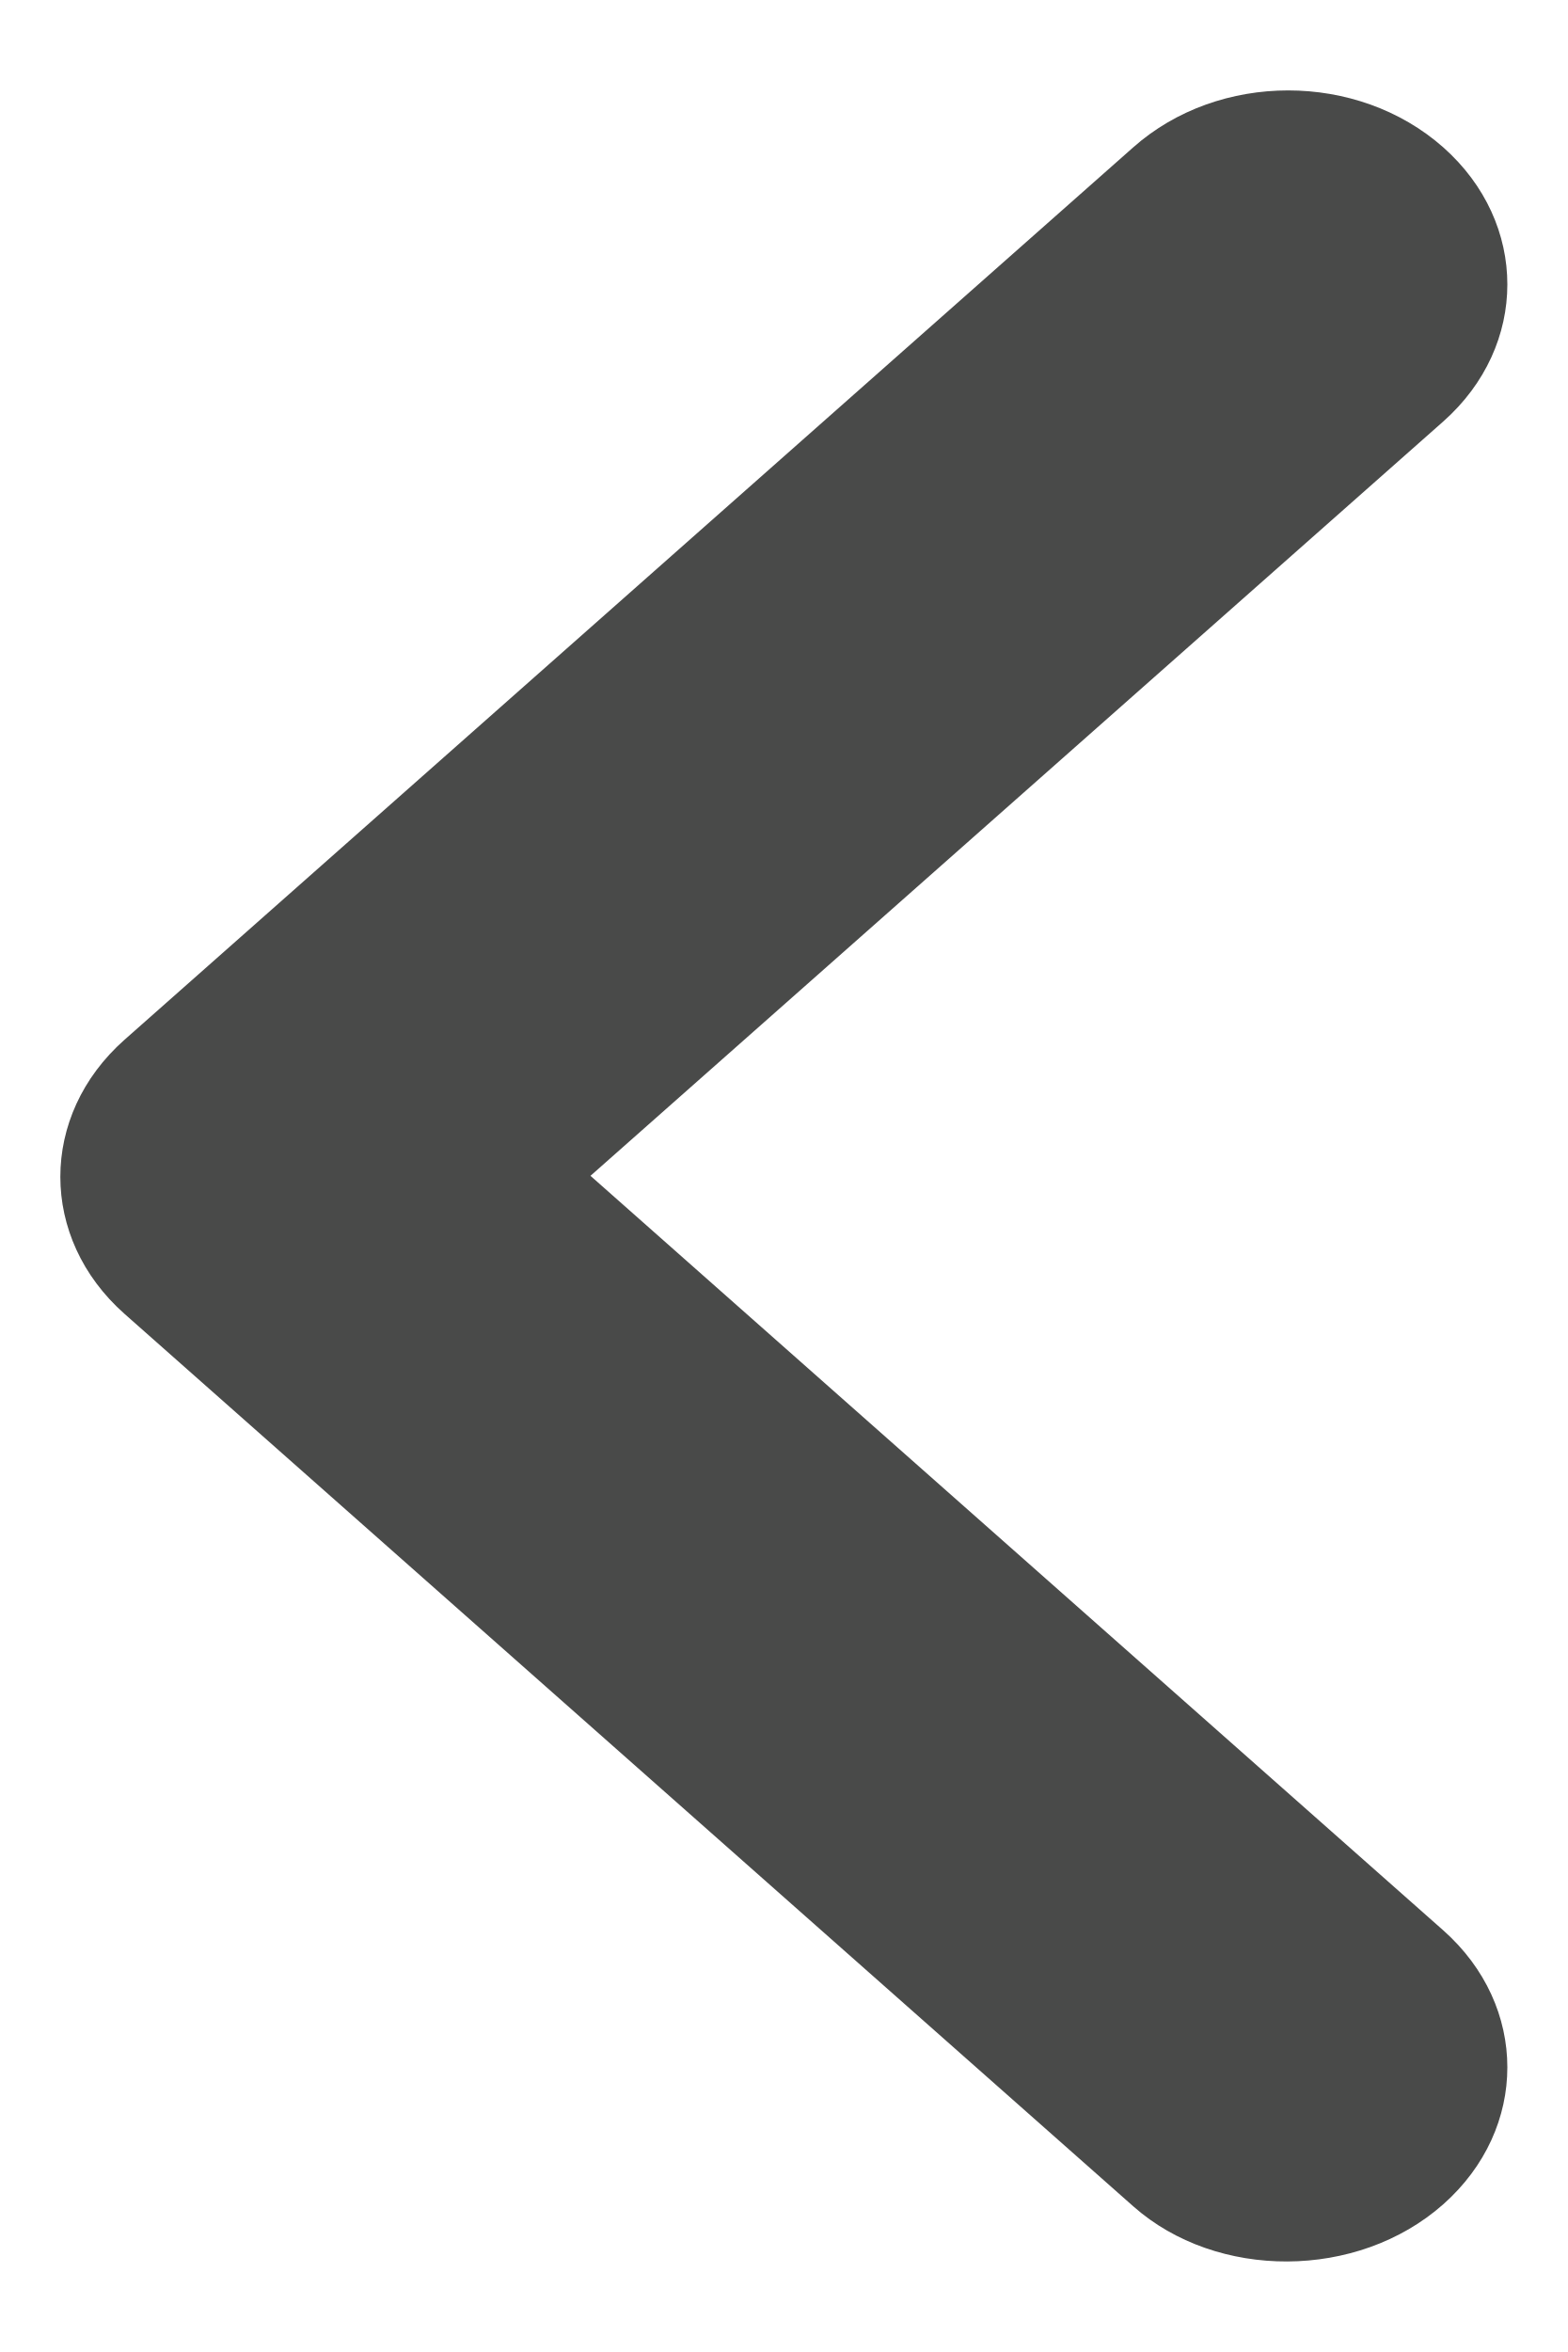
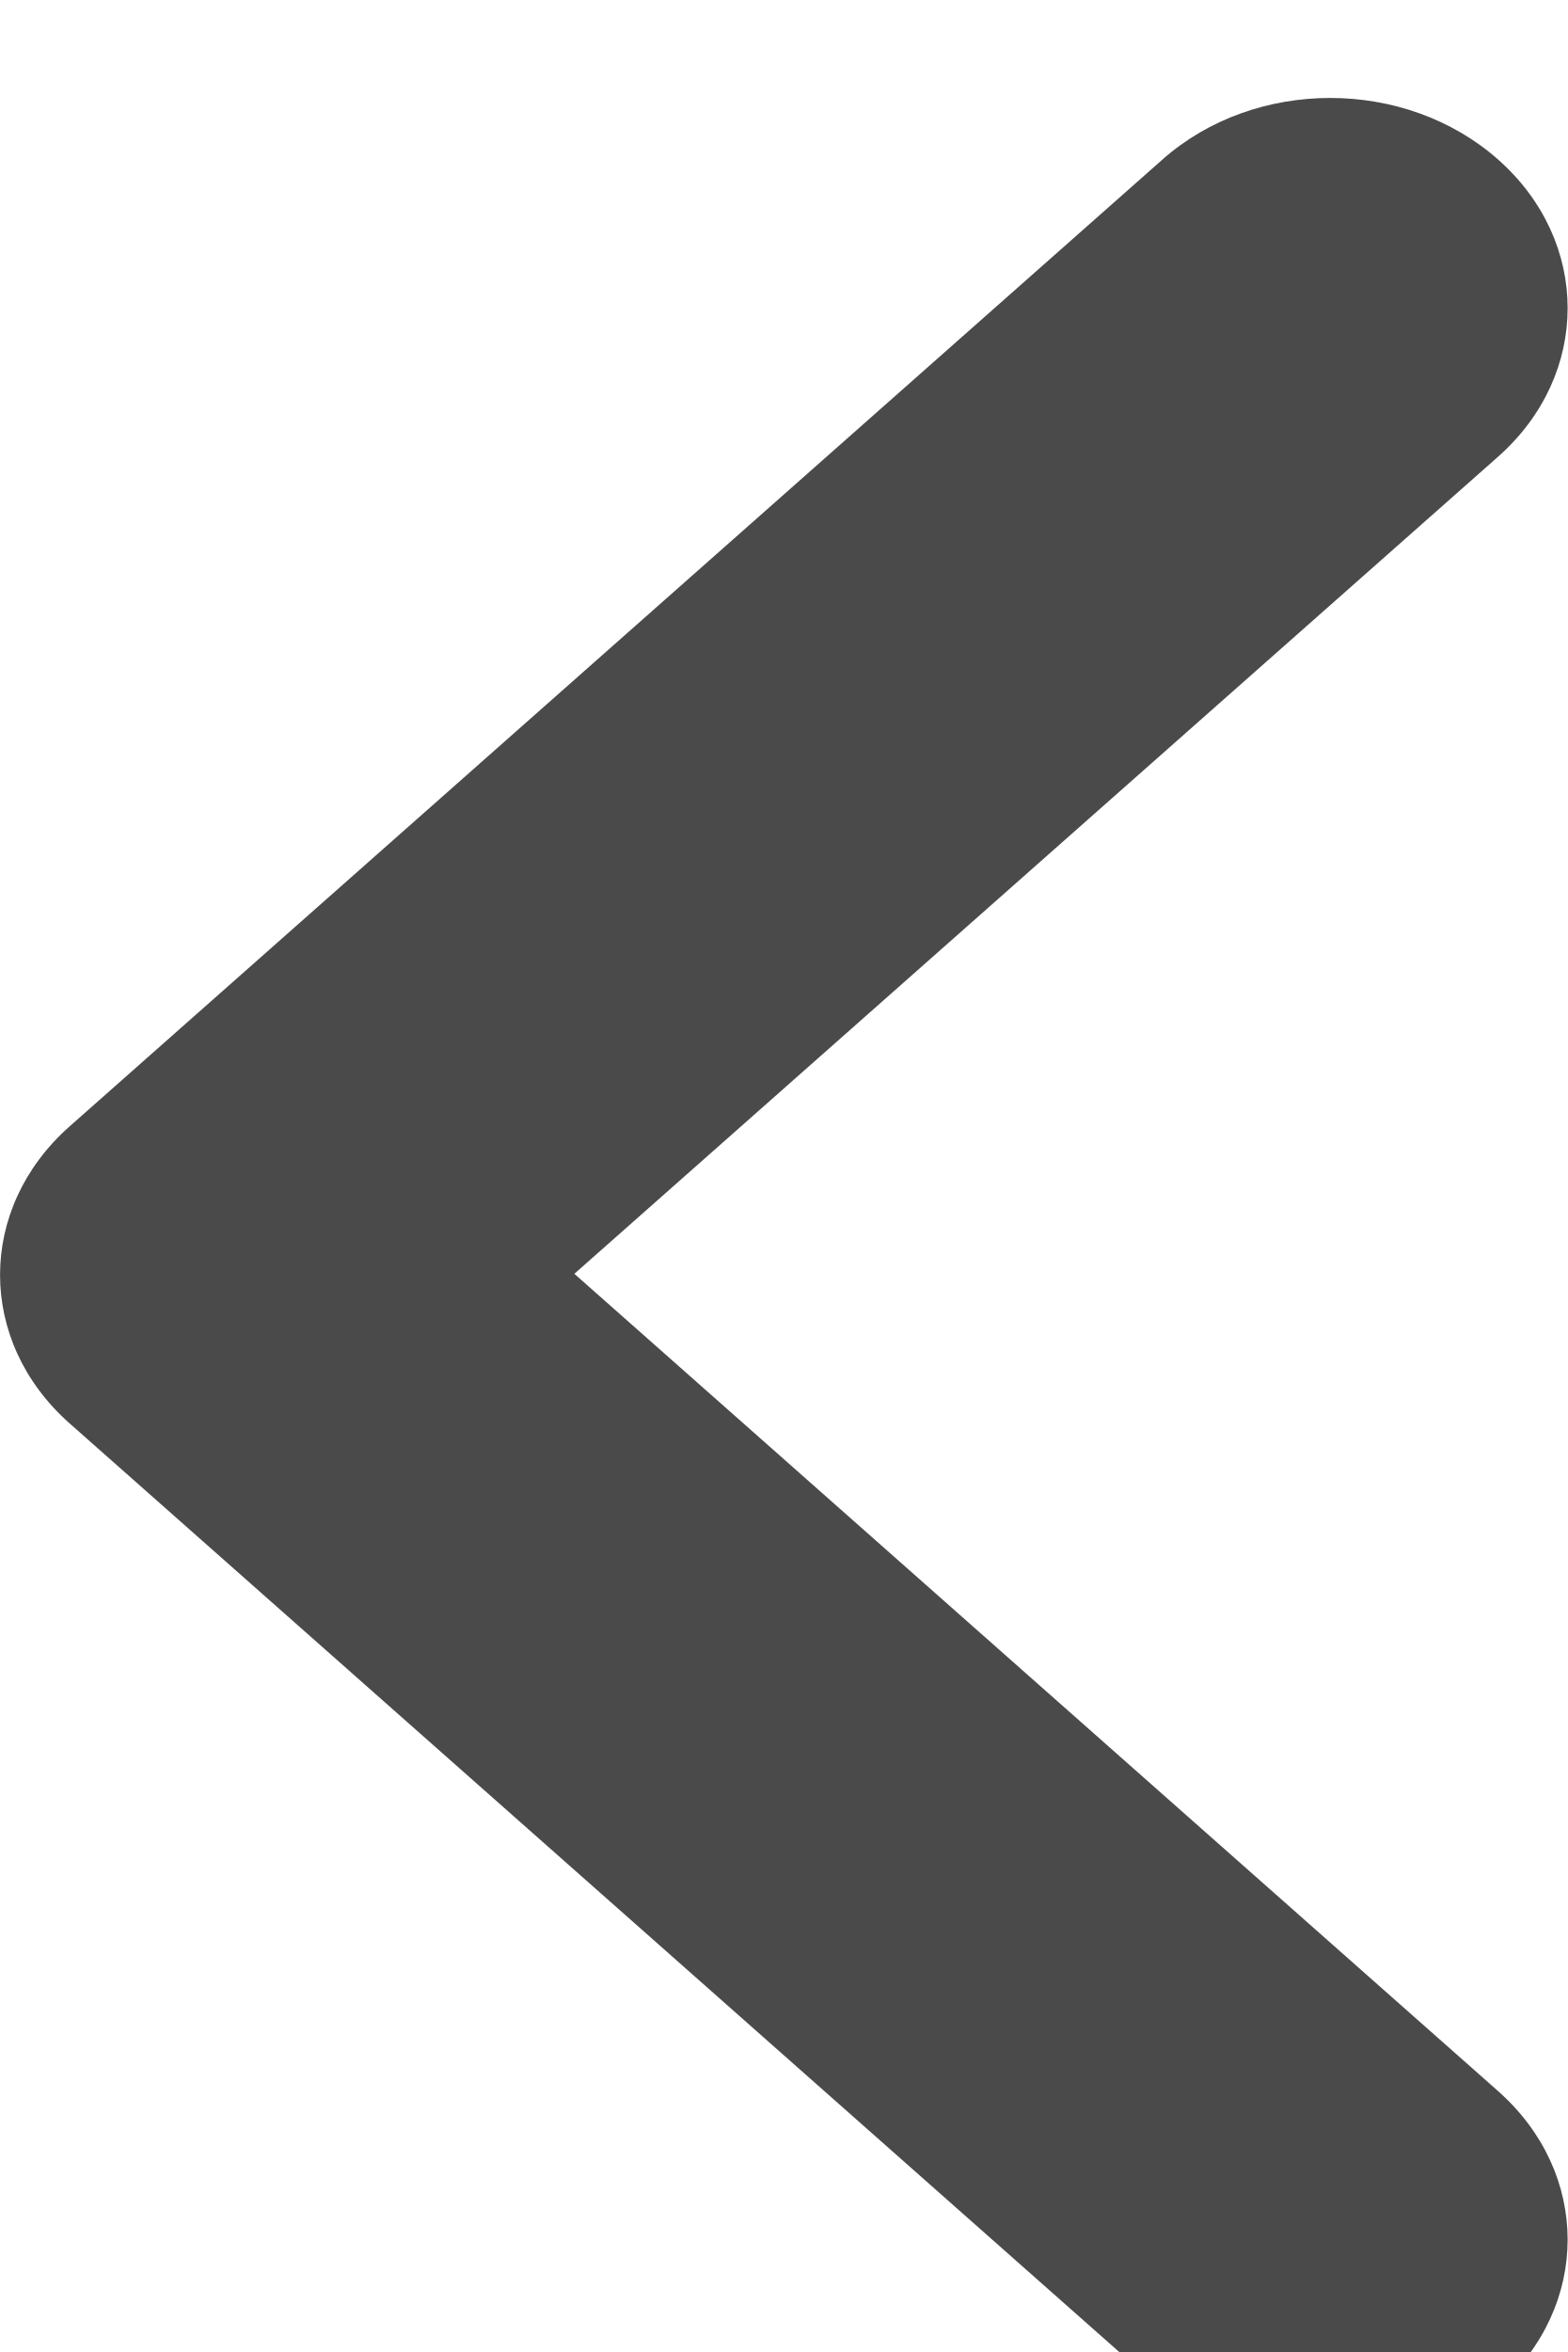
- <svg xmlns="http://www.w3.org/2000/svg" width="8" height="12" viewBox="0 0 8 13" fill="none">
+ <svg xmlns="http://www.w3.org/2000/svg" width="8" height="12" viewBox="0 0 8 12" fill="none">
  <path d="M7.645 12.184C8.118 11.765 8.118 11.088 7.645 10.669L2.931 6.499L7.645 2.33C8.118 1.911 8.118 1.233 7.645 0.814C7.171 0.395 6.405 0.395 5.932 0.814L0.355 5.747C-0.118 6.166 -0.118 6.843 0.355 7.262L5.932 12.195C6.393 12.603 7.171 12.603 7.645 12.184Z" fill="#494A49" />
</svg>
